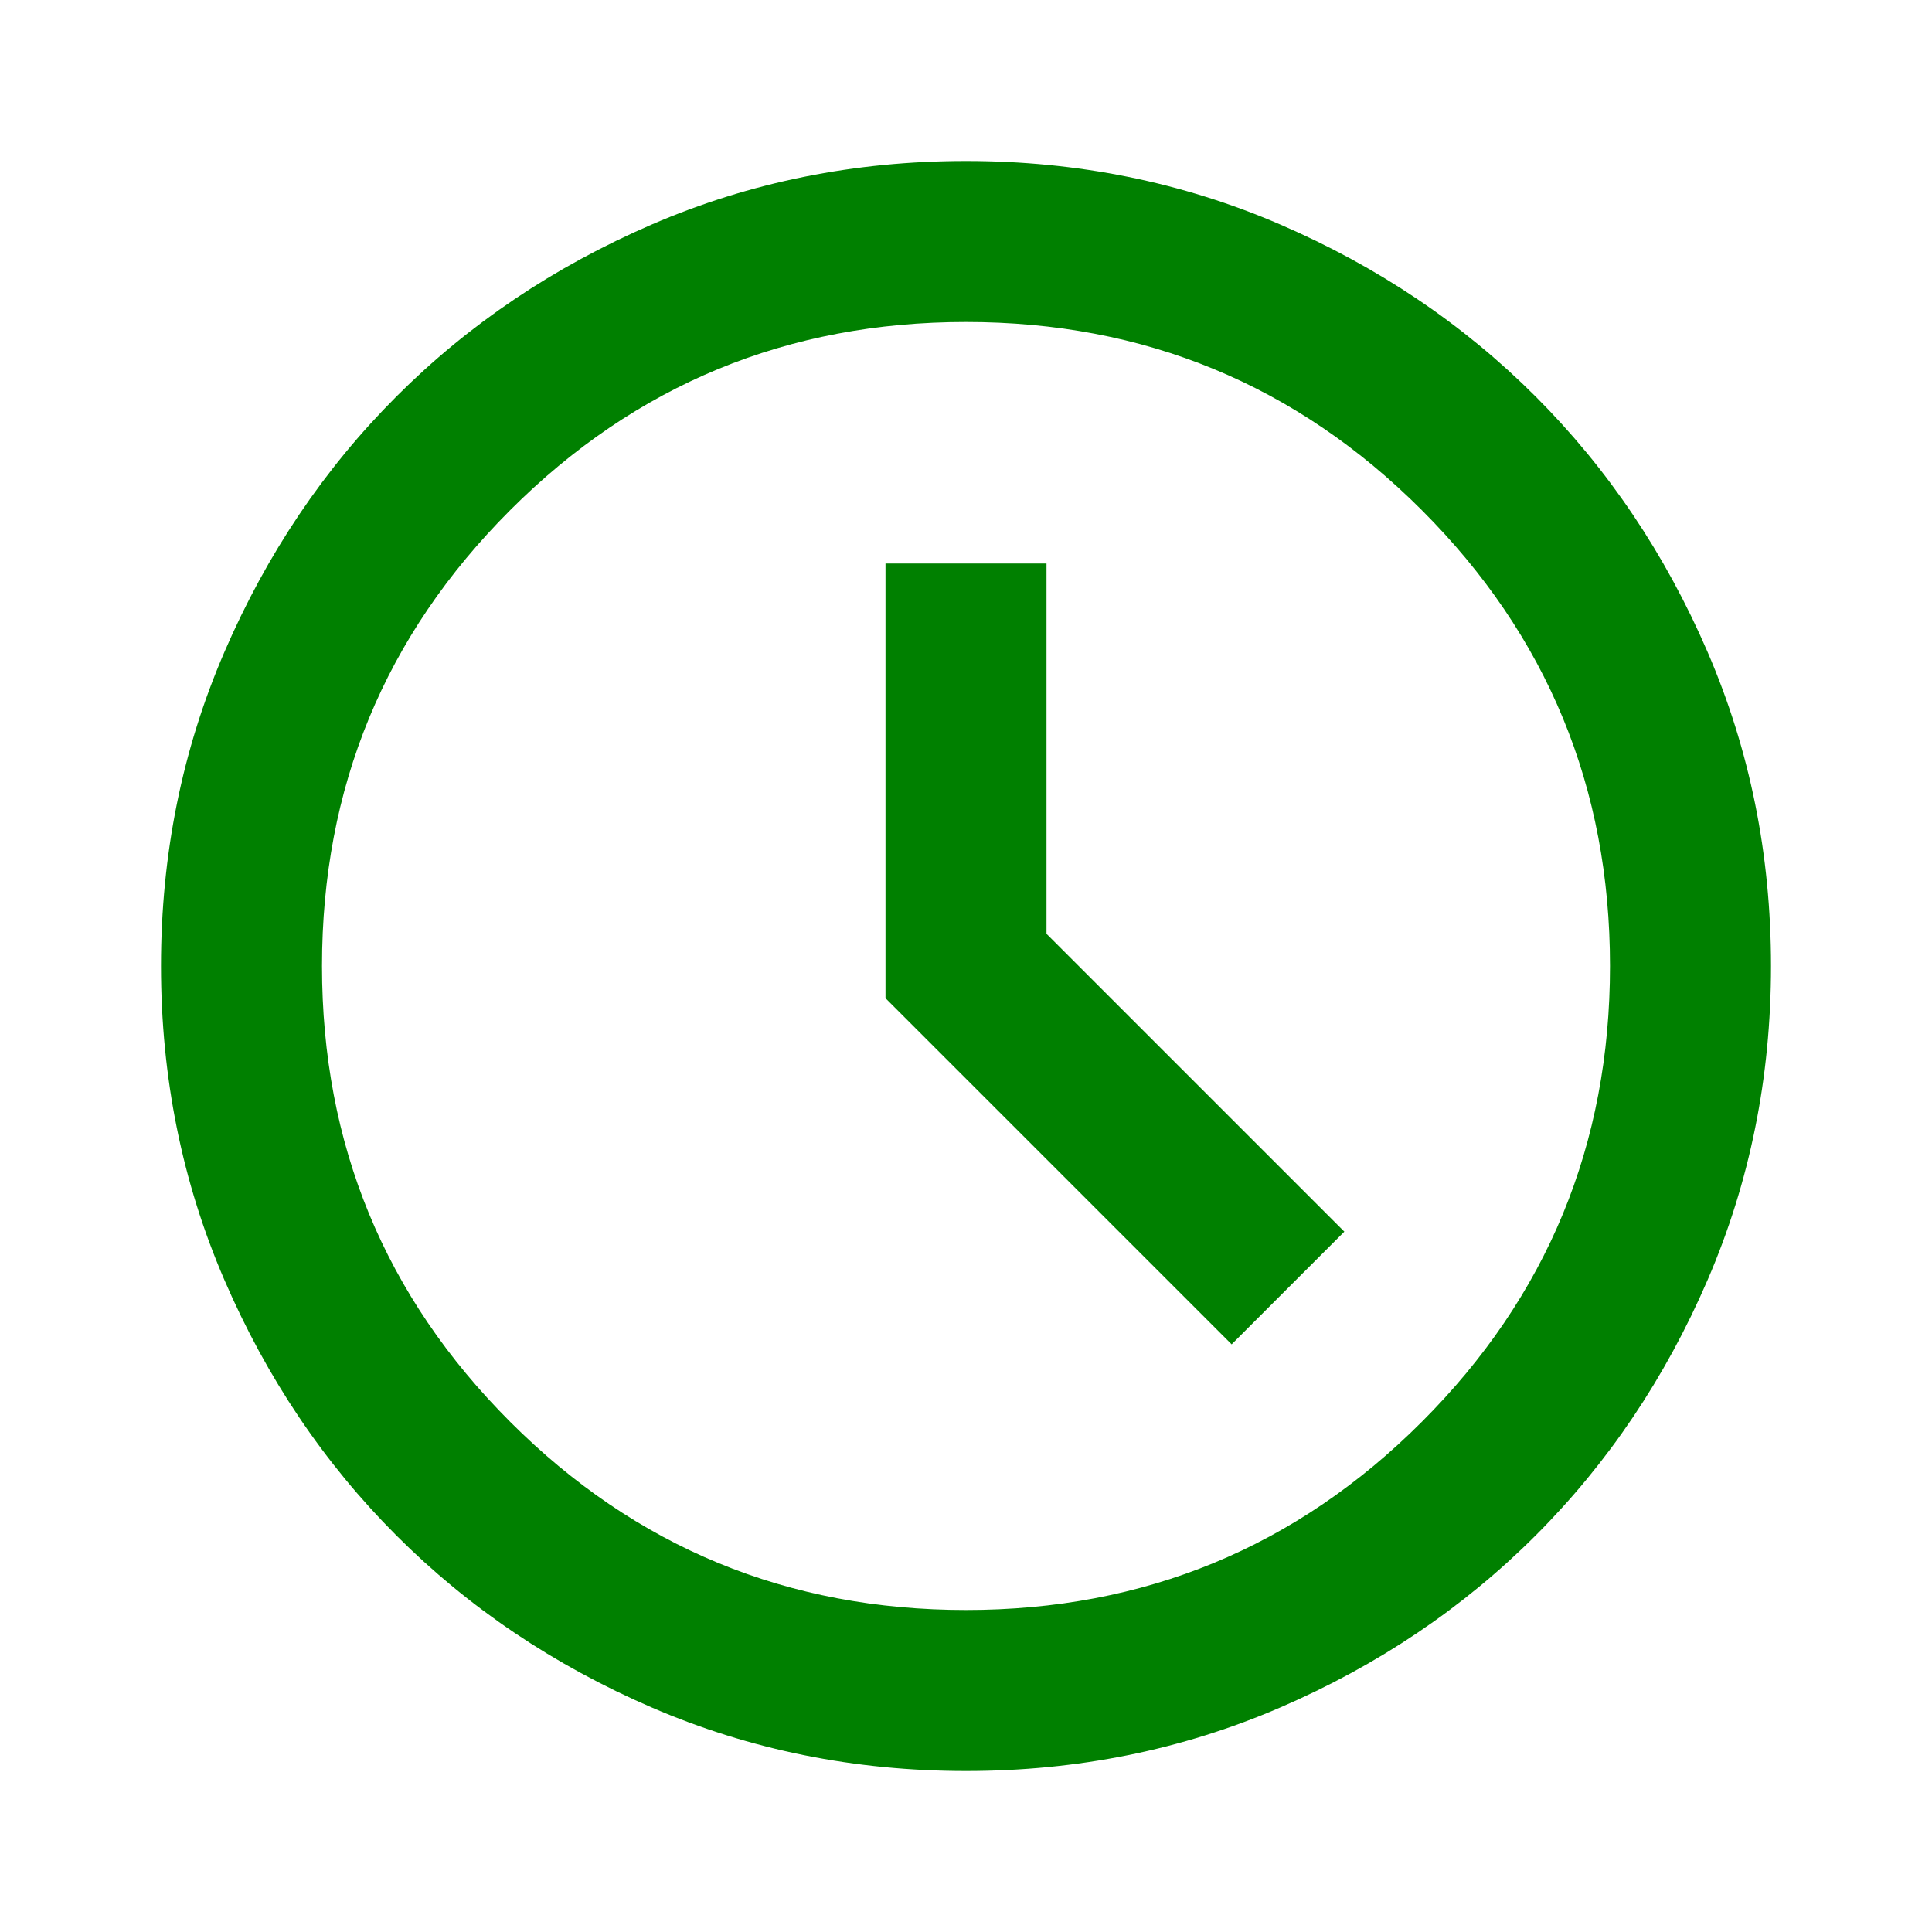
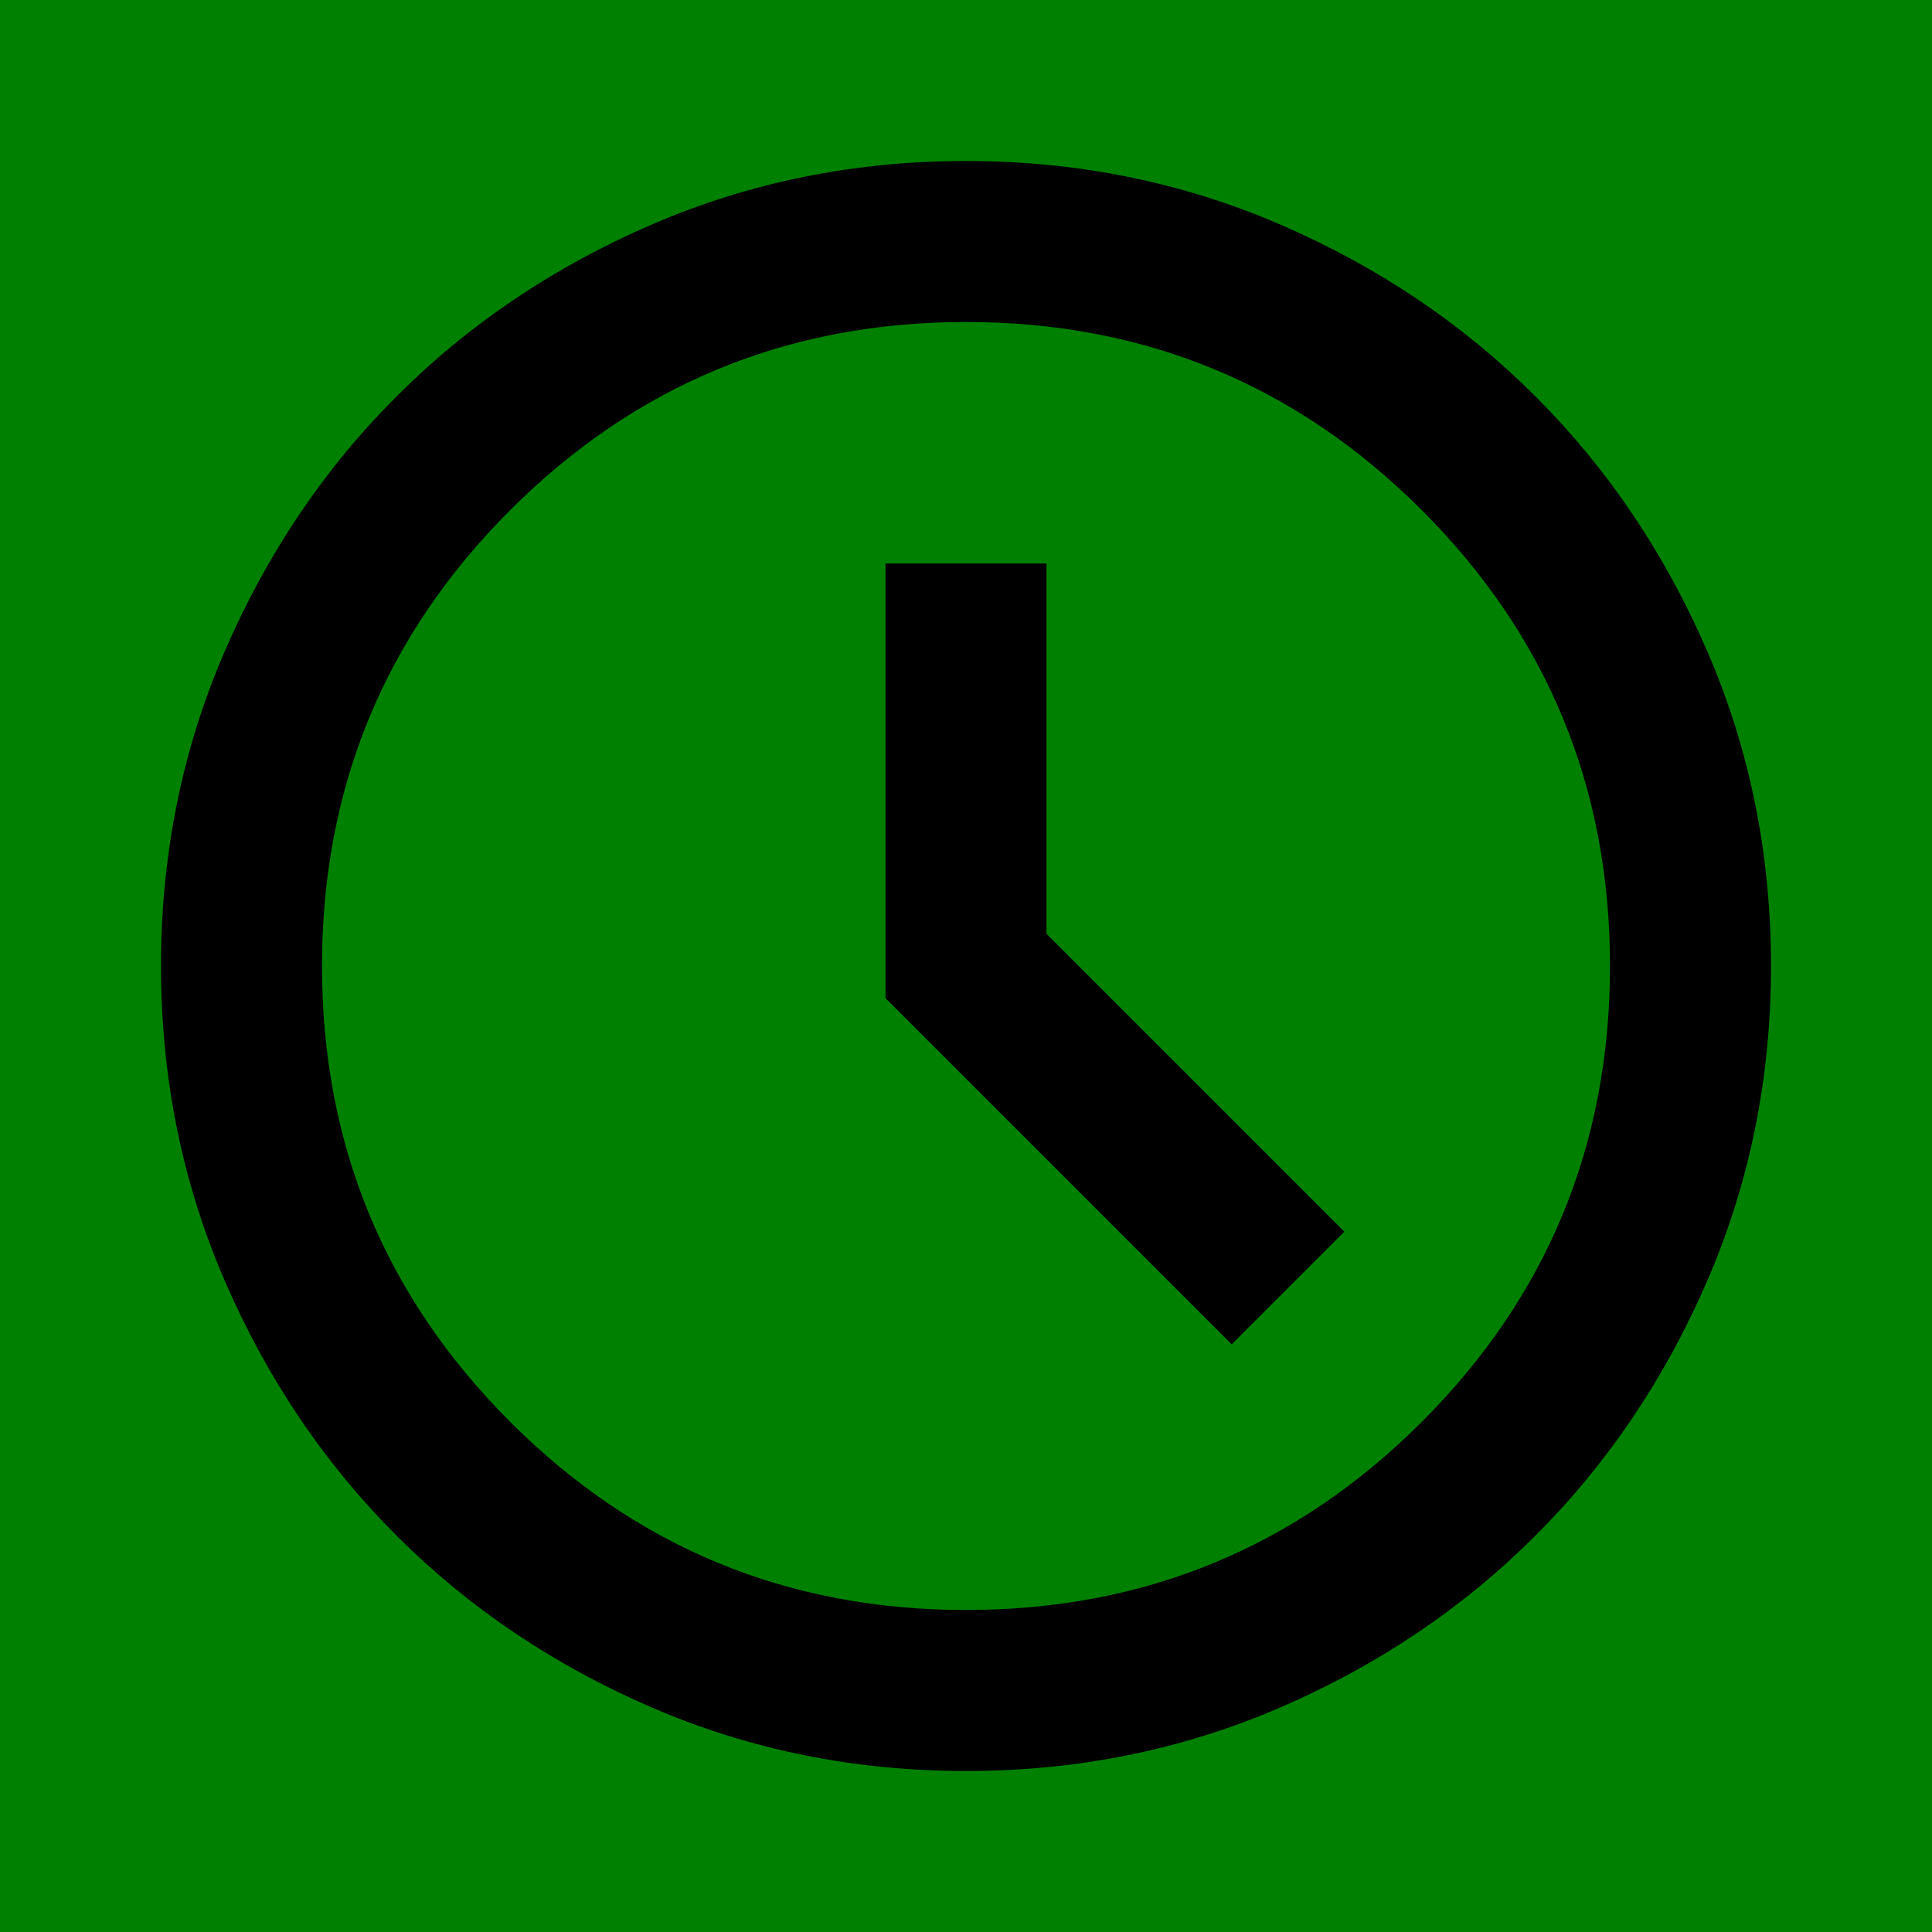
<svg xmlns="http://www.w3.org/2000/svg" height="24" viewBox="0 -960 960 960" width="24">
-   <path d="m612-292 56-56-148-148v-184h-80v216l172 172ZM480-80q-83 0-156-31.5T197-197q-54-54-85.5-127T80-480q0-83 31.5-156T197-763q54-54 127-85.5T480-880q83 0 156 31.5T763-763q54 54 85.5 127T880-480q0 83-31.5 156T763-197q-54 54-127 85.5T480-80Zm0-400Zm0 320q133 0 226.5-93.5T800-480q0-133-93.5-226.5T480-800q-133 0-226.5 93.5T160-480q0 133 93.5 226.5T480-160Z" fill="green" />
+   <rect width="960" height="960" fill="green" transform="translate(0 -960)" />
+   <path d="m612-292 56-56-148-148v-184h-80v216l172 172ZM480-80q-83 0-156-31.5T197-197q-54-54-85.5-127T80-480q0-83 31.5-156T197-763q54-54 127-85.5T480-880q83 0 156 31.5T763-763q54 54 85.5 127T880-480q0 83-31.5 156T763-197q-54 54-127 85.5T480-80Zm0-400Zm0 320q133 0 226.5-93.5T800-480q0-133-93.5-226.5T480-800q-133 0-226.5 93.5T160-480q0 133 93.5 226.5T480-160Z" fill="black" />
</svg>
